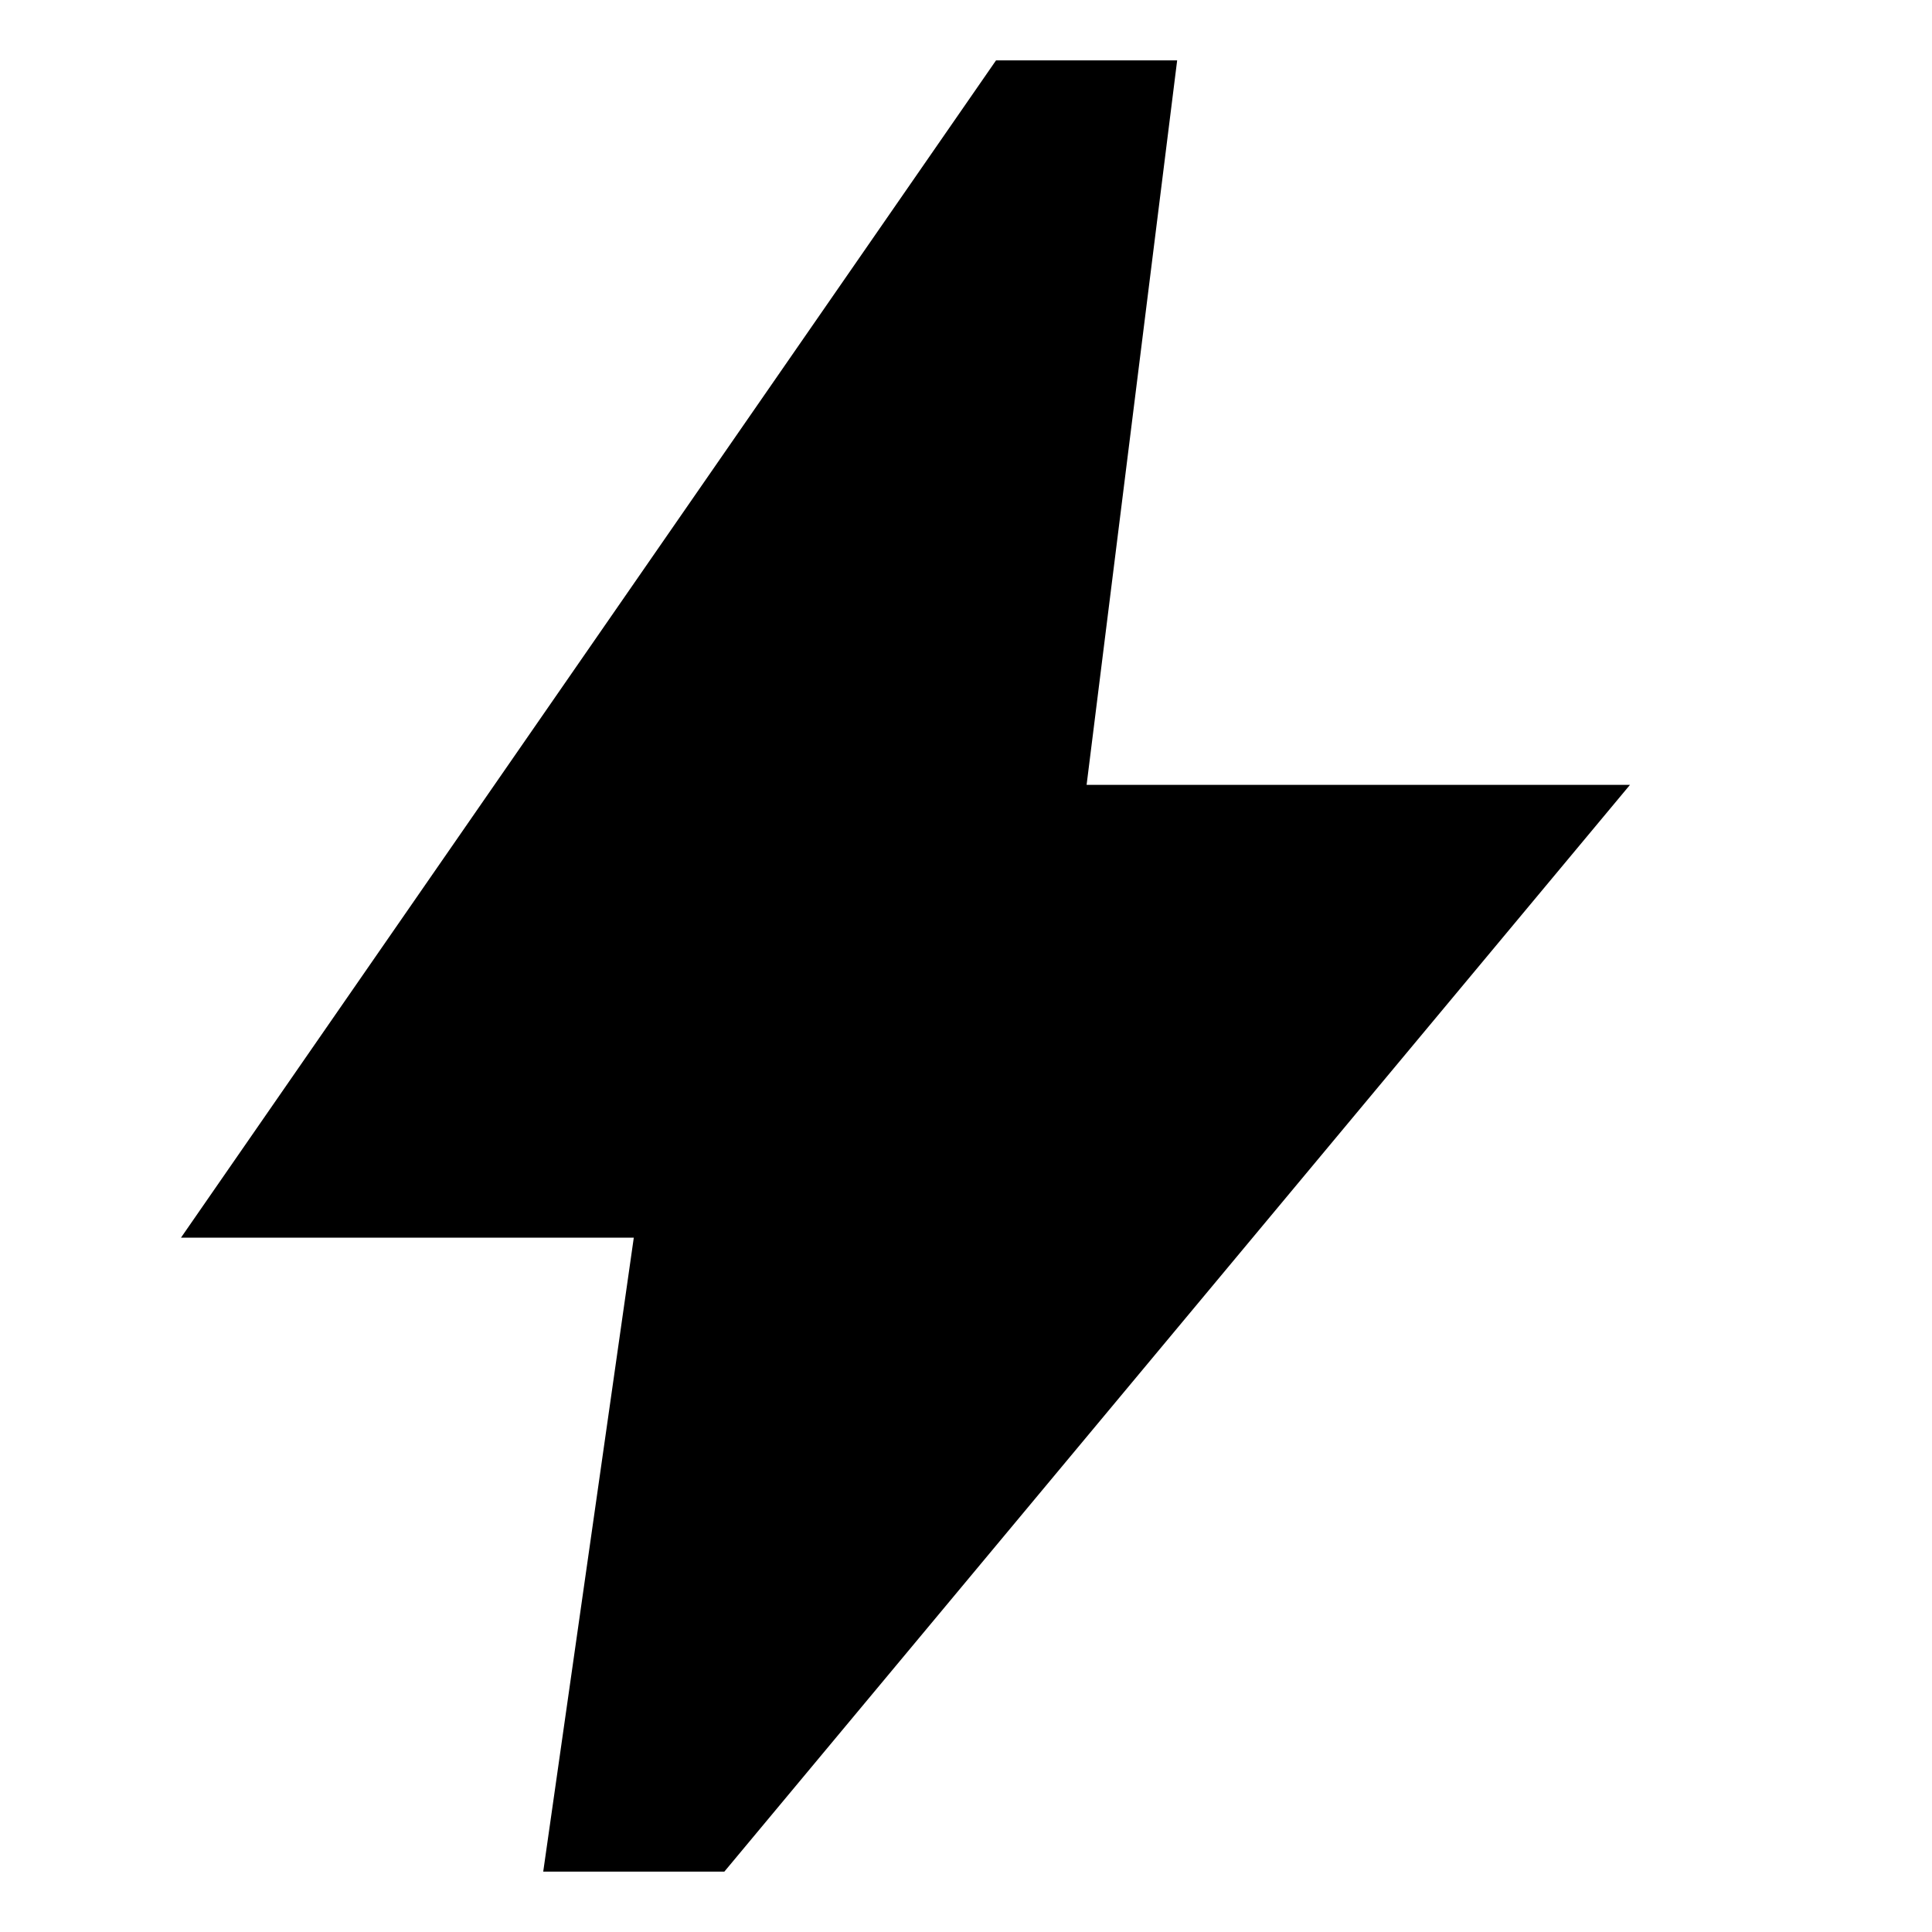
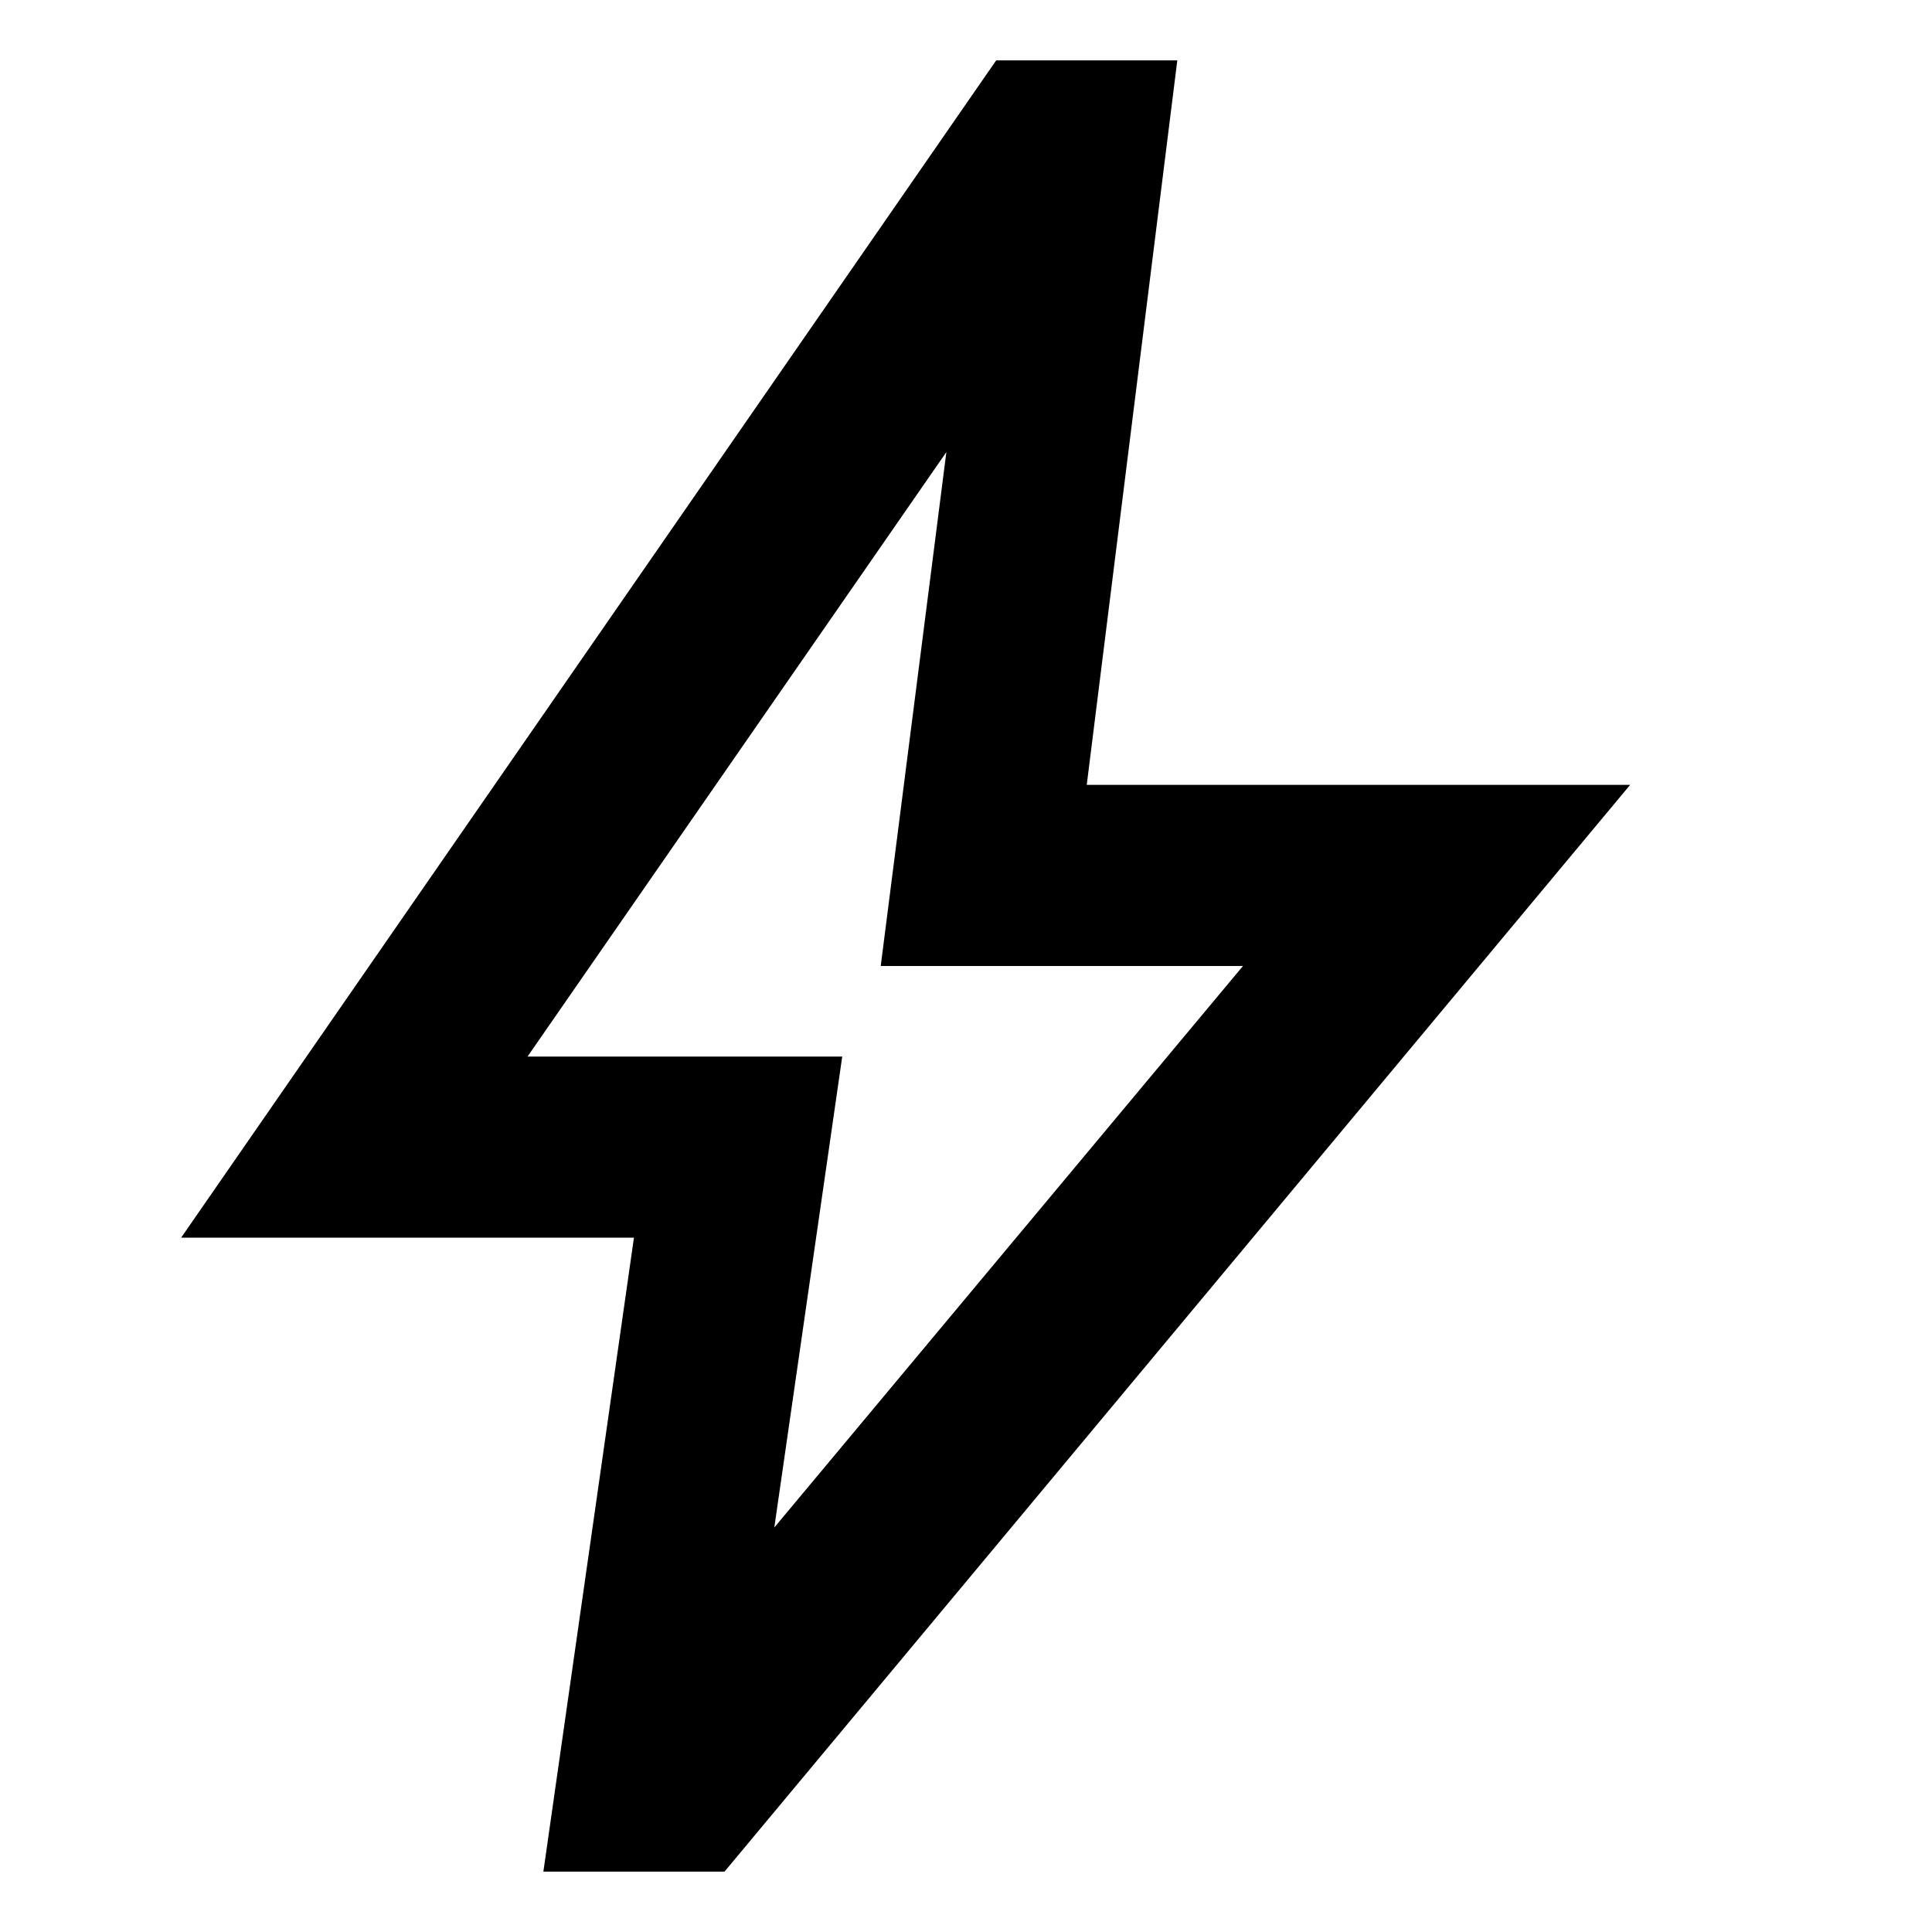
- <svg xmlns="http://www.w3.org/2000/svg" viewBox="0 0 64 64" height="64" width="64" xml:space="preserve" style="fill-rule:evenodd;clip-rule:evenodd;stroke-linejoin:round;stroke-miterlimit:2">
-   <path d="m8 22 1-7H4l9-13h2l-1 8h6L10 22H8Z" style="fill-rule:nonzero" transform="matrix(3 0 0 3 -6.005 -4)" />
+ <svg xmlns="http://www.w3.org/2000/svg" width="100%" height="100%" viewBox="0 0 64 64" version="1.1" xml:space="preserve" style="fill-rule:evenodd;clip-rule:evenodd;stroke-linejoin:round;stroke-miterlimit:2;">
+   <g transform="matrix(0.075,0,0,0.075,-6,68)">
+     <path d="M422,-232L629,-480L469,-480L498,-707L313,-440L452,-440L422,-232ZM320,-80L360,-360L160,-360L520,-880L600,-880L560,-560L800,-560L400,-80L320,-80Z" style="fill-rule:nonzero;" />
+   </g>
</svg>
